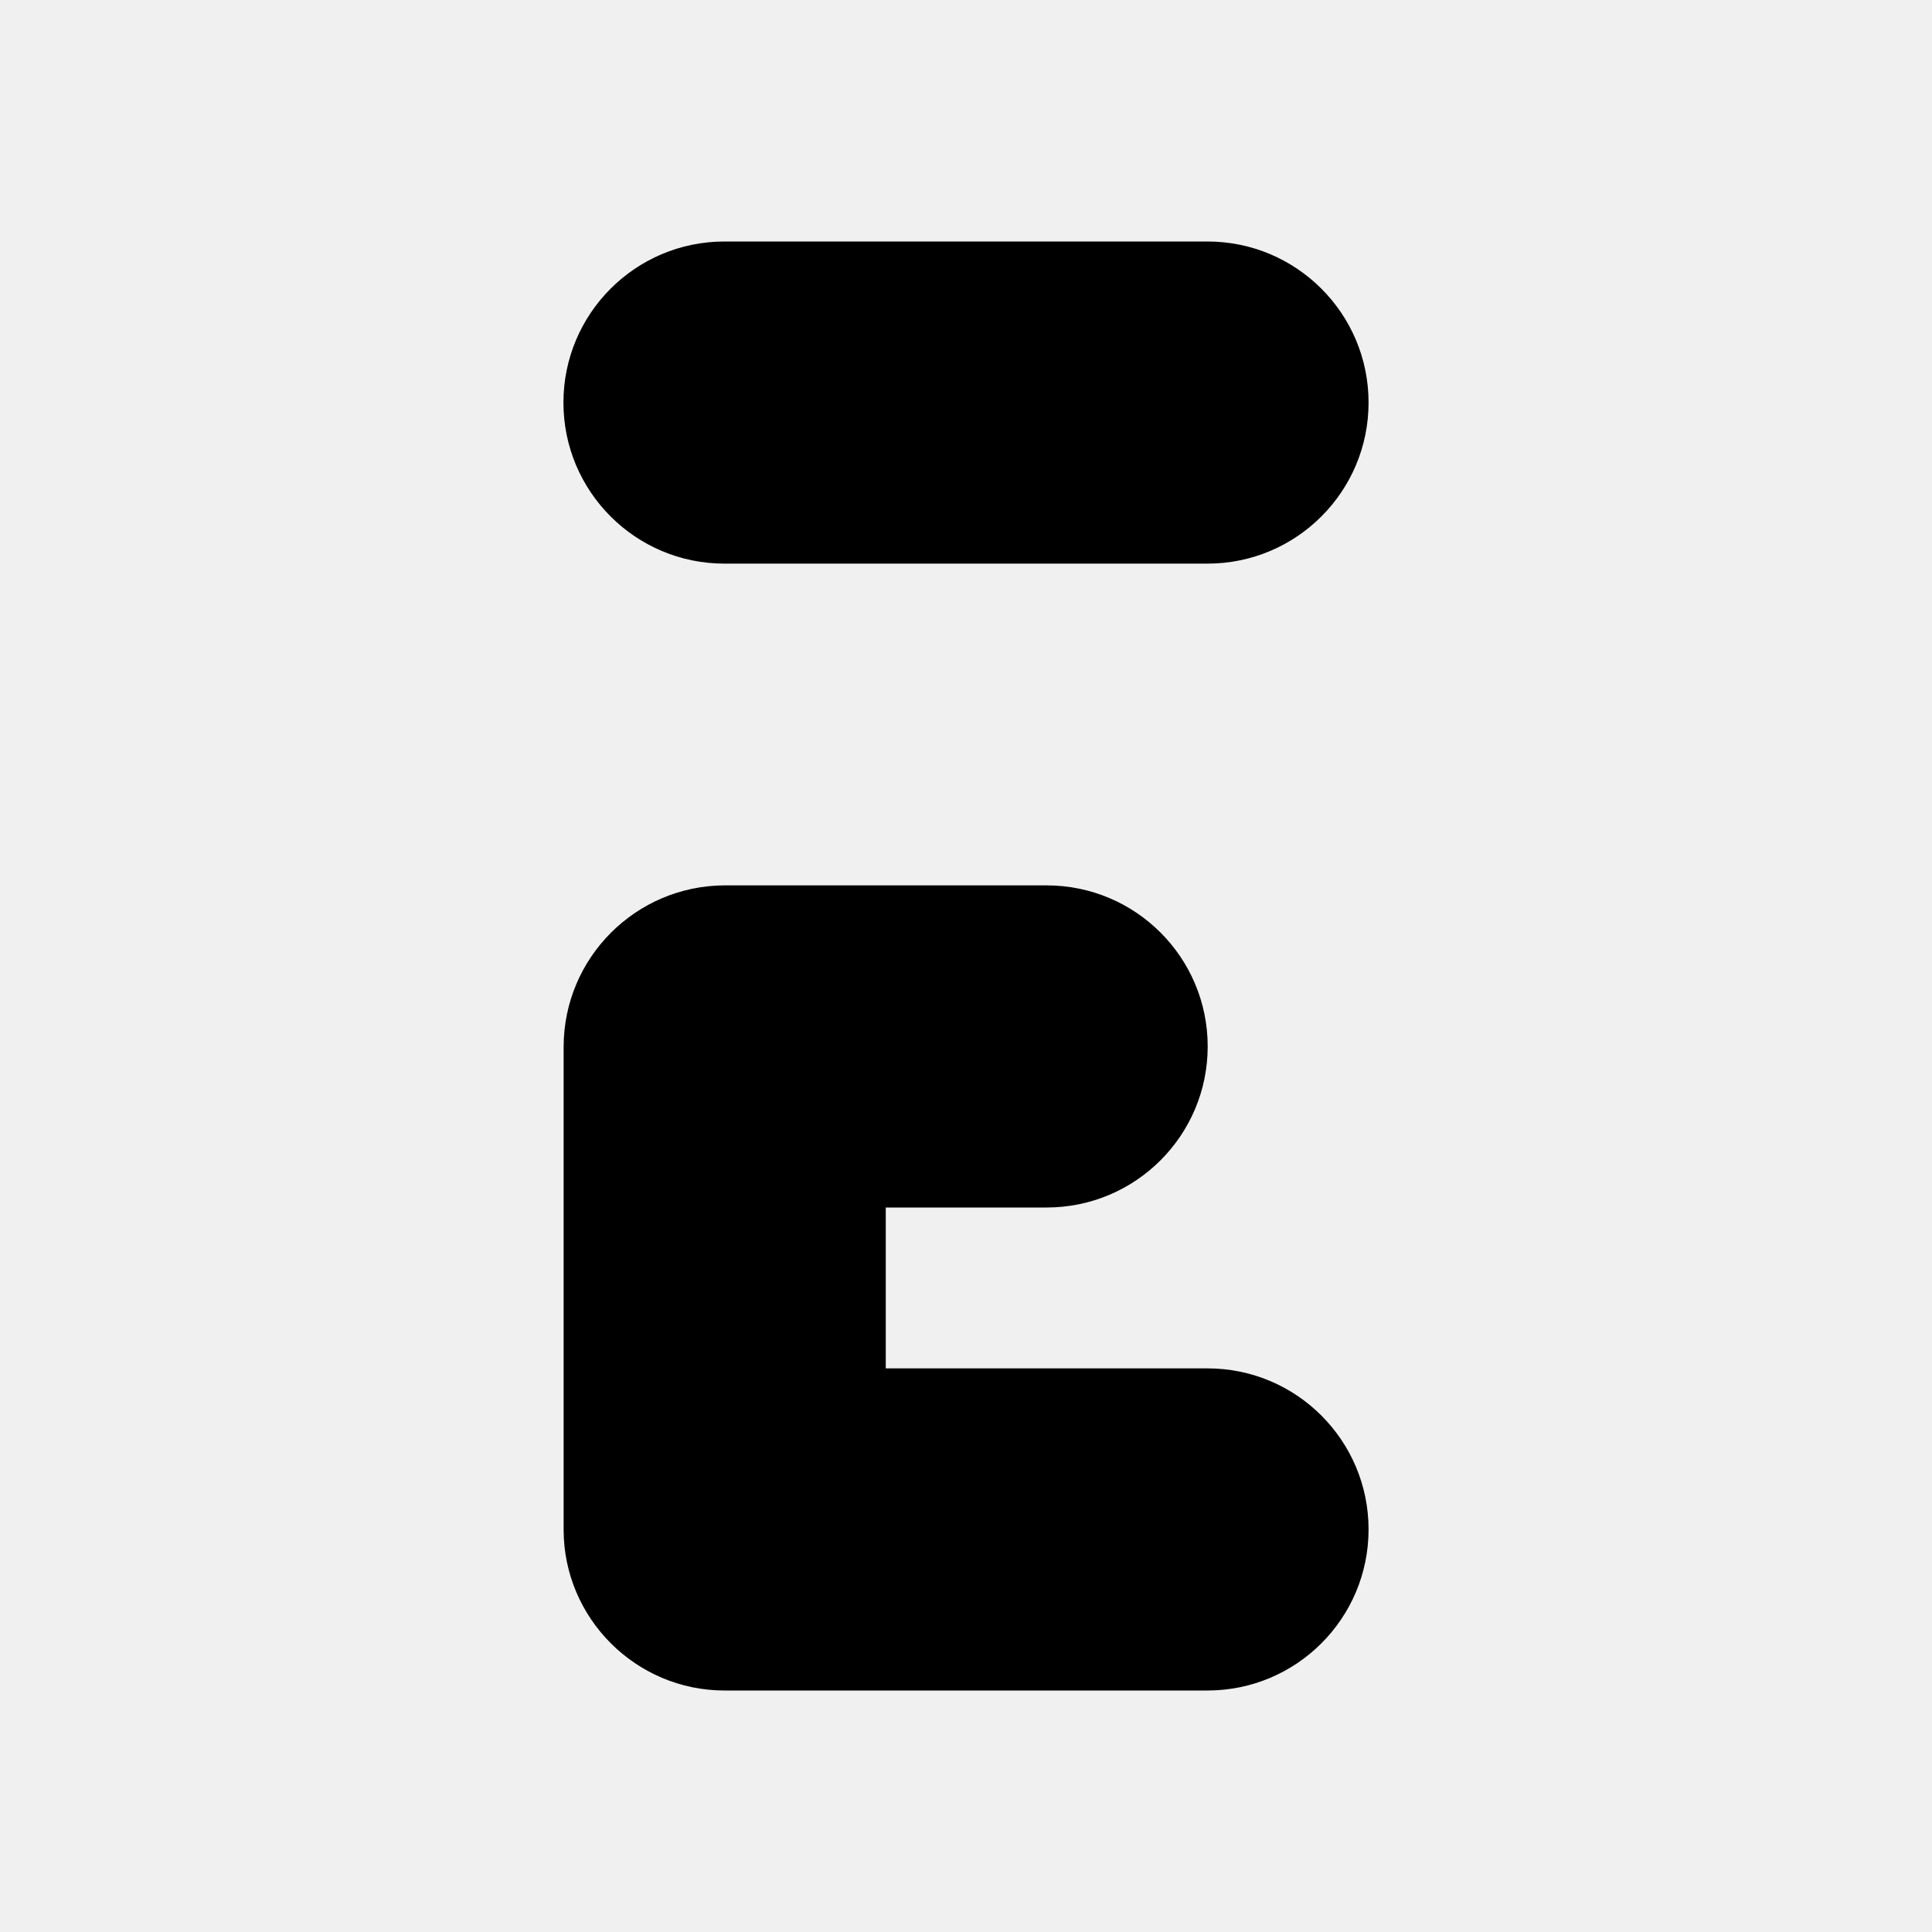
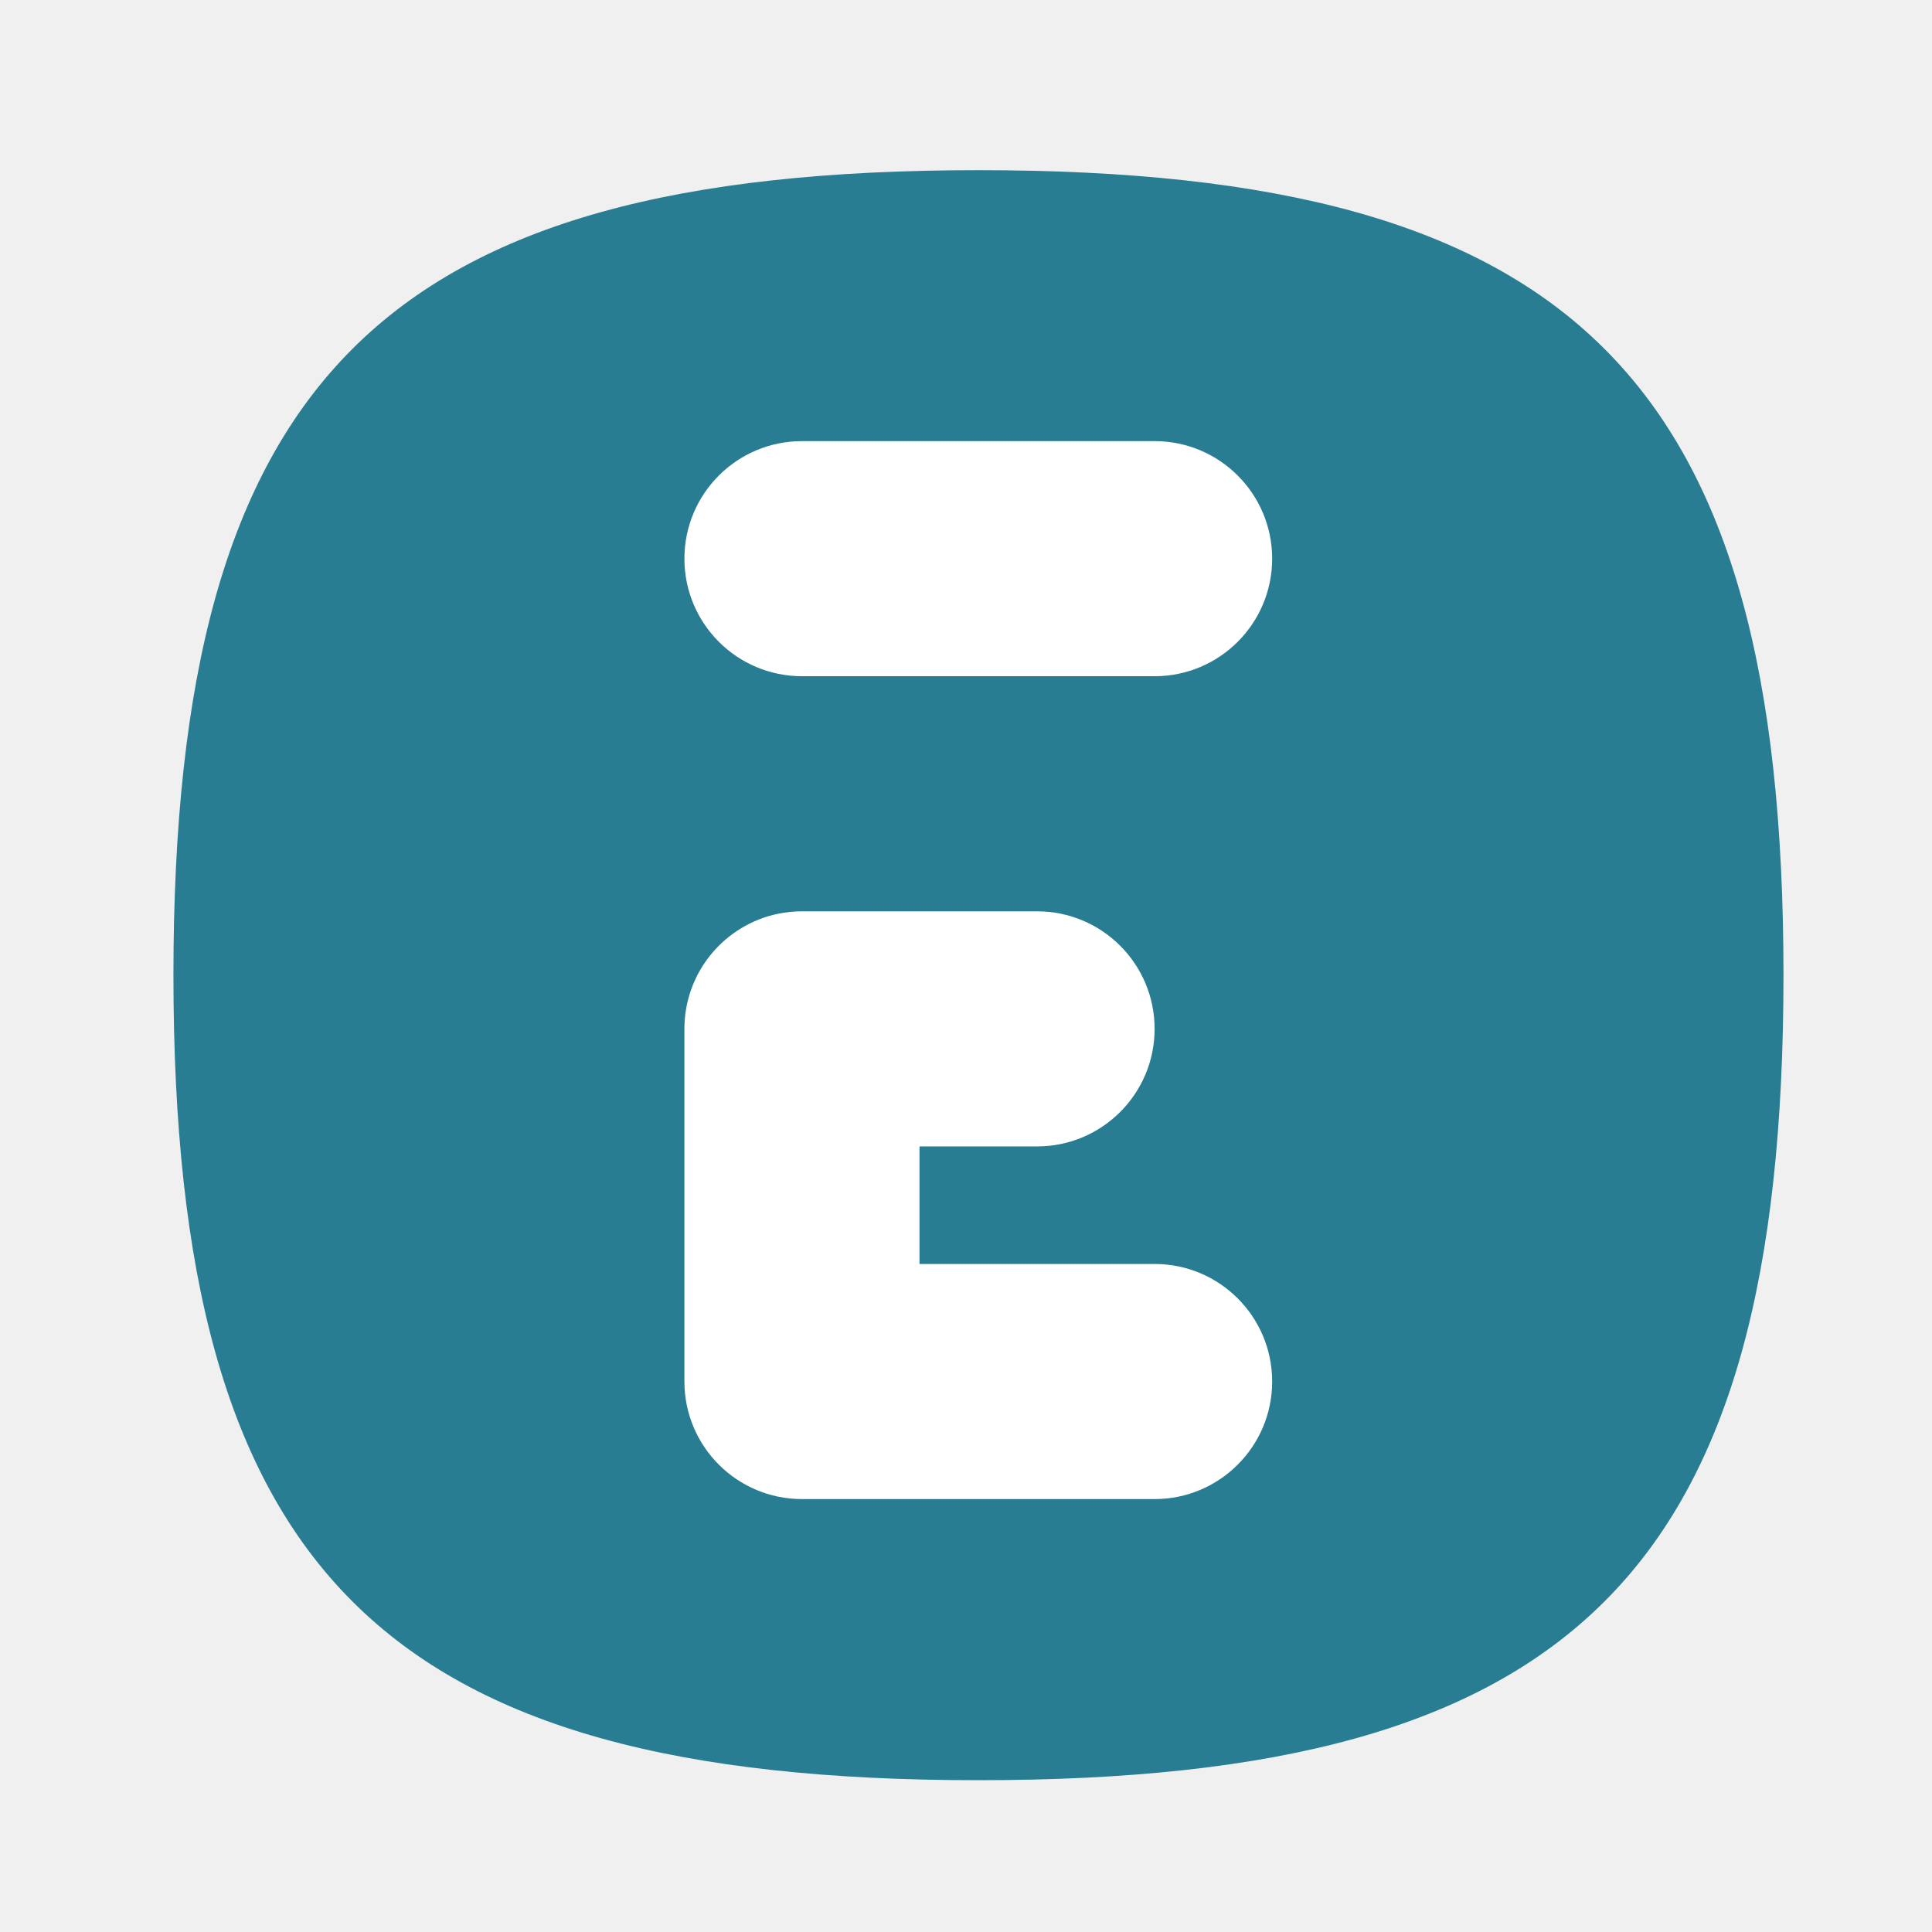
- <svg xmlns="http://www.w3.org/2000/svg" viewBox="0 0 50.8 50.8">
-   <path d="M19.05 6.35a4.23 4.23 0 100 8.47h12.7a4.23 4.23 0 100-8.47h-12.7zM19.05 23.28a4.25 4.25 0 00-4.23 4.24v12.7c0 2.33 1.9 4.23 4.23 4.23h12.7a4.23 4.23 0 100-8.47h-8.46v-4.23h4.23a4.23 4.23 0 100-8.47h-8.47z" />
+ <svg xmlns="http://www.w3.org/2000/svg" height="96" width="96">
+   <path d="M88.62 48.456c0 29.633-10.364 40.001-40.001 40.001-29.636 0-40.001-10.368-40.001-40.001 0-29.635 10.365-40 40.001-40 29.637 0 40.001 10.365 40.001 40z" fill="#287d93" />
+   <g fill="#fff">
+     <path d="M39.849 21.919c-3.226 0-5.841 2.615-5.841 5.841 0 3.226 2.615 5.841 5.841 5.841h17.523c3.226 0 5.841-2.615 5.841-5.841 0-3.226-2.615-5.841-5.841-5.841H39.849zM39.849 45.283c-.403 0-.797.041-1.177.119-2.662.545-4.664 2.899-4.664 5.722v17.523c0 3.226 2.615 5.841 5.841 5.841h17.523c3.226 0 5.841-2.615 5.841-5.841 0-3.226-2.615-5.841-5.841-5.841H45.69v-5.841h5.841c3.226 0 5.841-2.615 5.841-5.841 0-3.226-2.615-5.841-5.841-5.841H39.853z" />
+   </g>
</svg>
